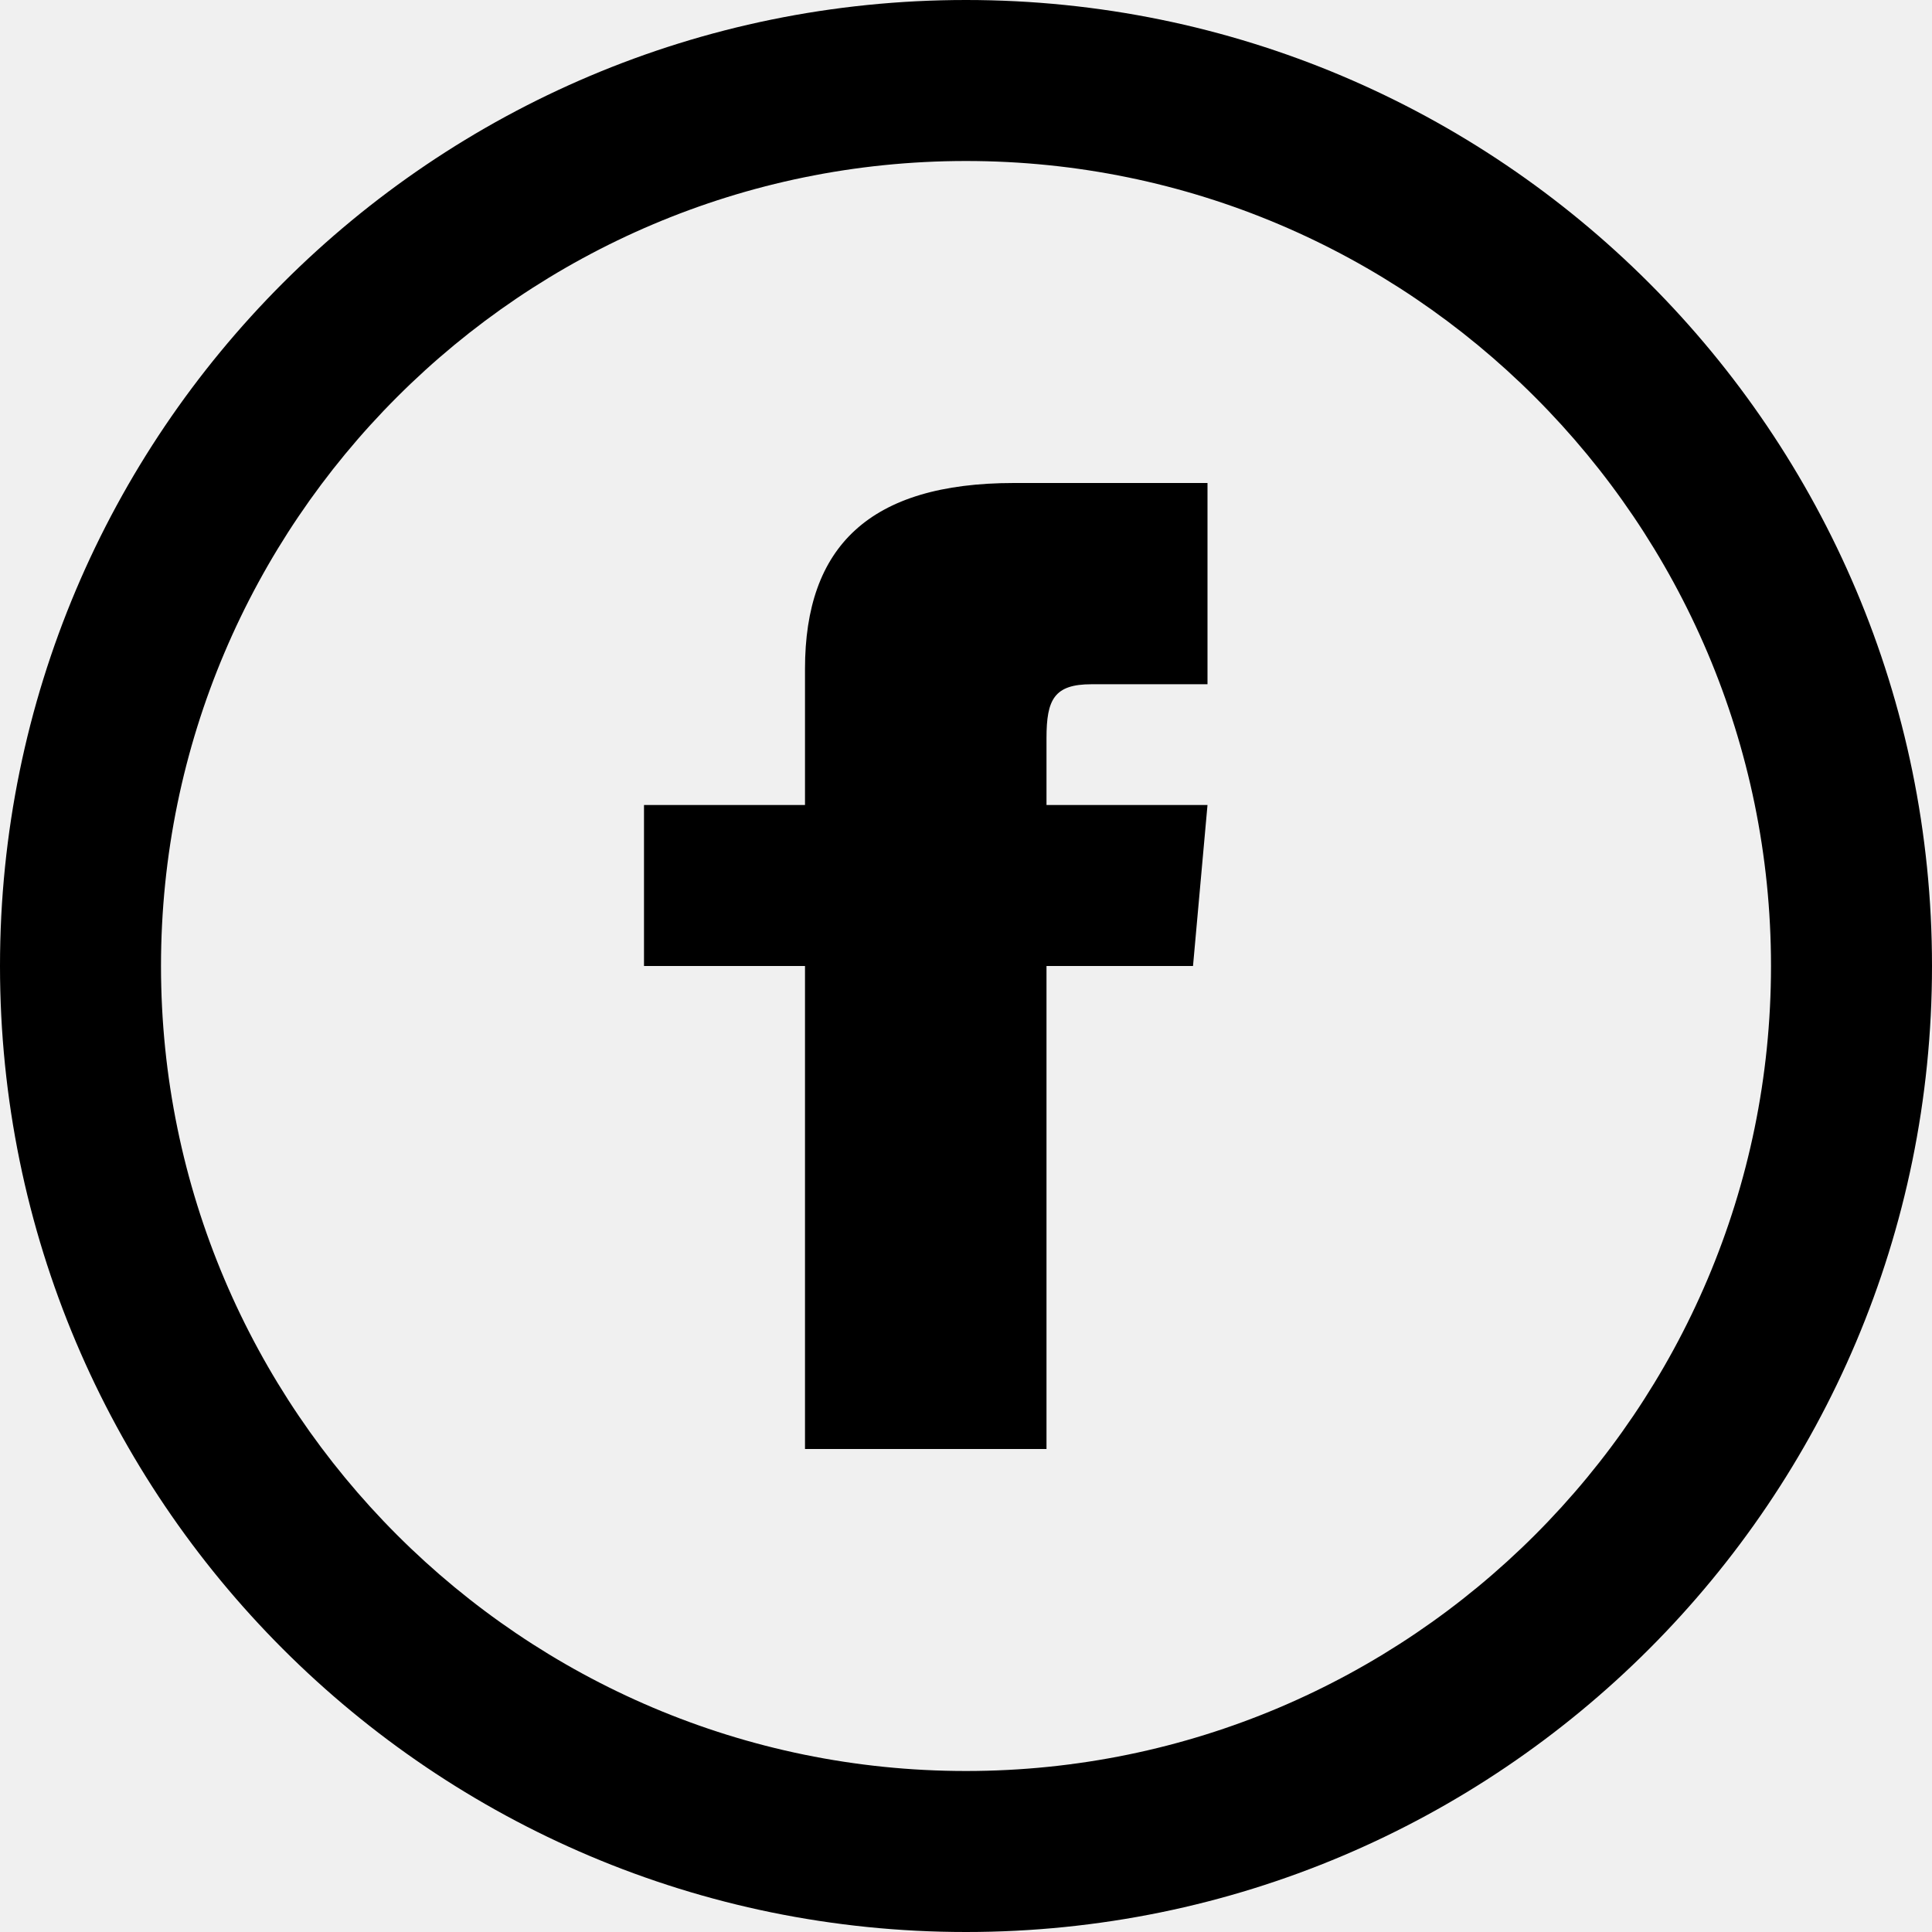
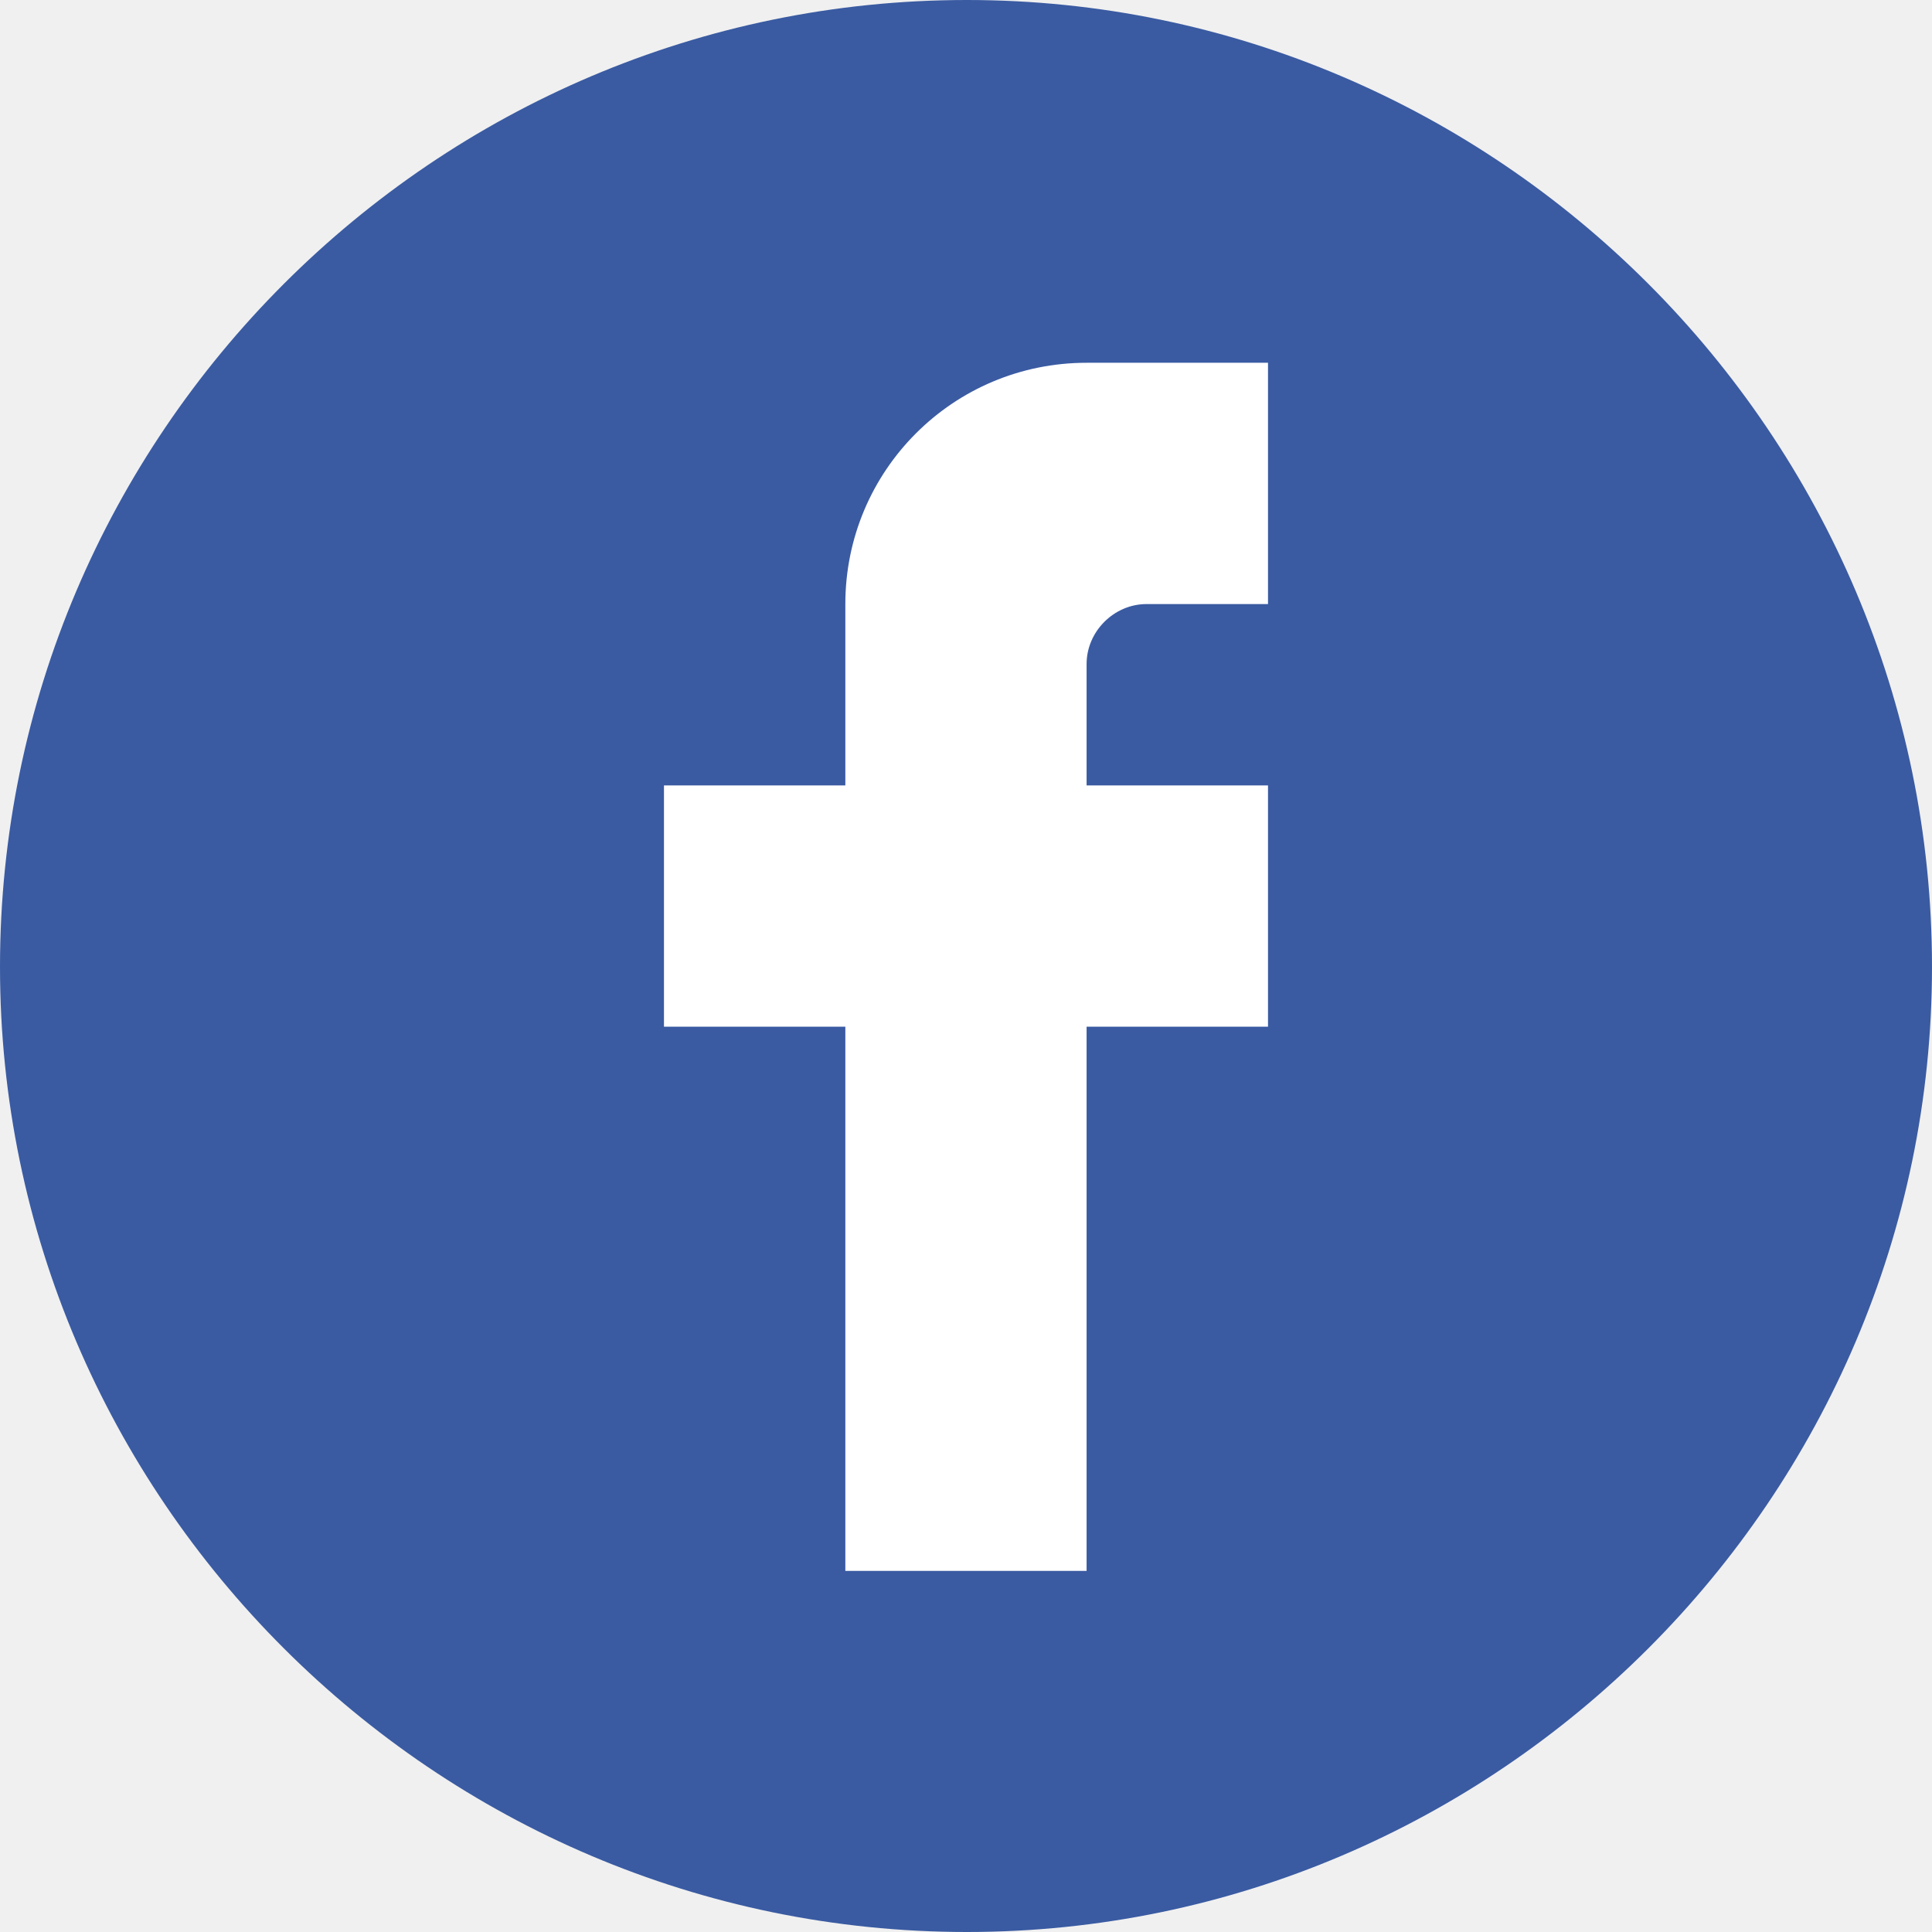
- <svg xmlns="http://www.w3.org/2000/svg" width="24" height="24" viewBox="0 0 24 24">
-   <path d="M12 2c5.514 0 10 4.486 10 10s-4.486 10-10 10-10-4.486-10-10 4.486-10 10-10zm0-2c-6.627 0-12 5.373-12 12s5.373 12 12 12 12-5.373 12-12-5.373-12-12-12zm-2 10h-2v2h2v6h3v-6h1.82l.18-2h-2v-.833c0-.478.096-.667.558-.667h1.442v-2.5h-2.404c-1.798 0-2.596.792-2.596 2.308v1.692z" />
+ <svg xmlns="http://www.w3.org/2000/svg" enable-background="new 0 0 512 512" height="512px" id="Layer_1" version="1.1" viewBox="0 0 512 512" width="512px" xml:space="preserve">
+   <g>
+     <path clip-rule="evenodd" d="M256.23,512C396.81,512,512,396.81,512,256.23   C512,115.184,396.81,0,256.23,0C115.184,0,0,115.184,0,256.23C0,396.81,115.184,512,256.23,512L256.23,512z" fill="#3A5BA2" fill-rule="evenodd" />
+     <path clip-rule="evenodd" d="M224.023,160.085c0-35.372,28.575-63.946,63.938-63.946h48.072   v63.946h-32.199c-8.608,0-15.873,7.257-15.873,15.873v32.192h48.072v63.938h-48.072v144.22h-63.938v-144.22h-48.065V208.15h48.065   V160.085z" fill="#FFFFFF" fill-rule="evenodd" />
+   </g>
</svg>
